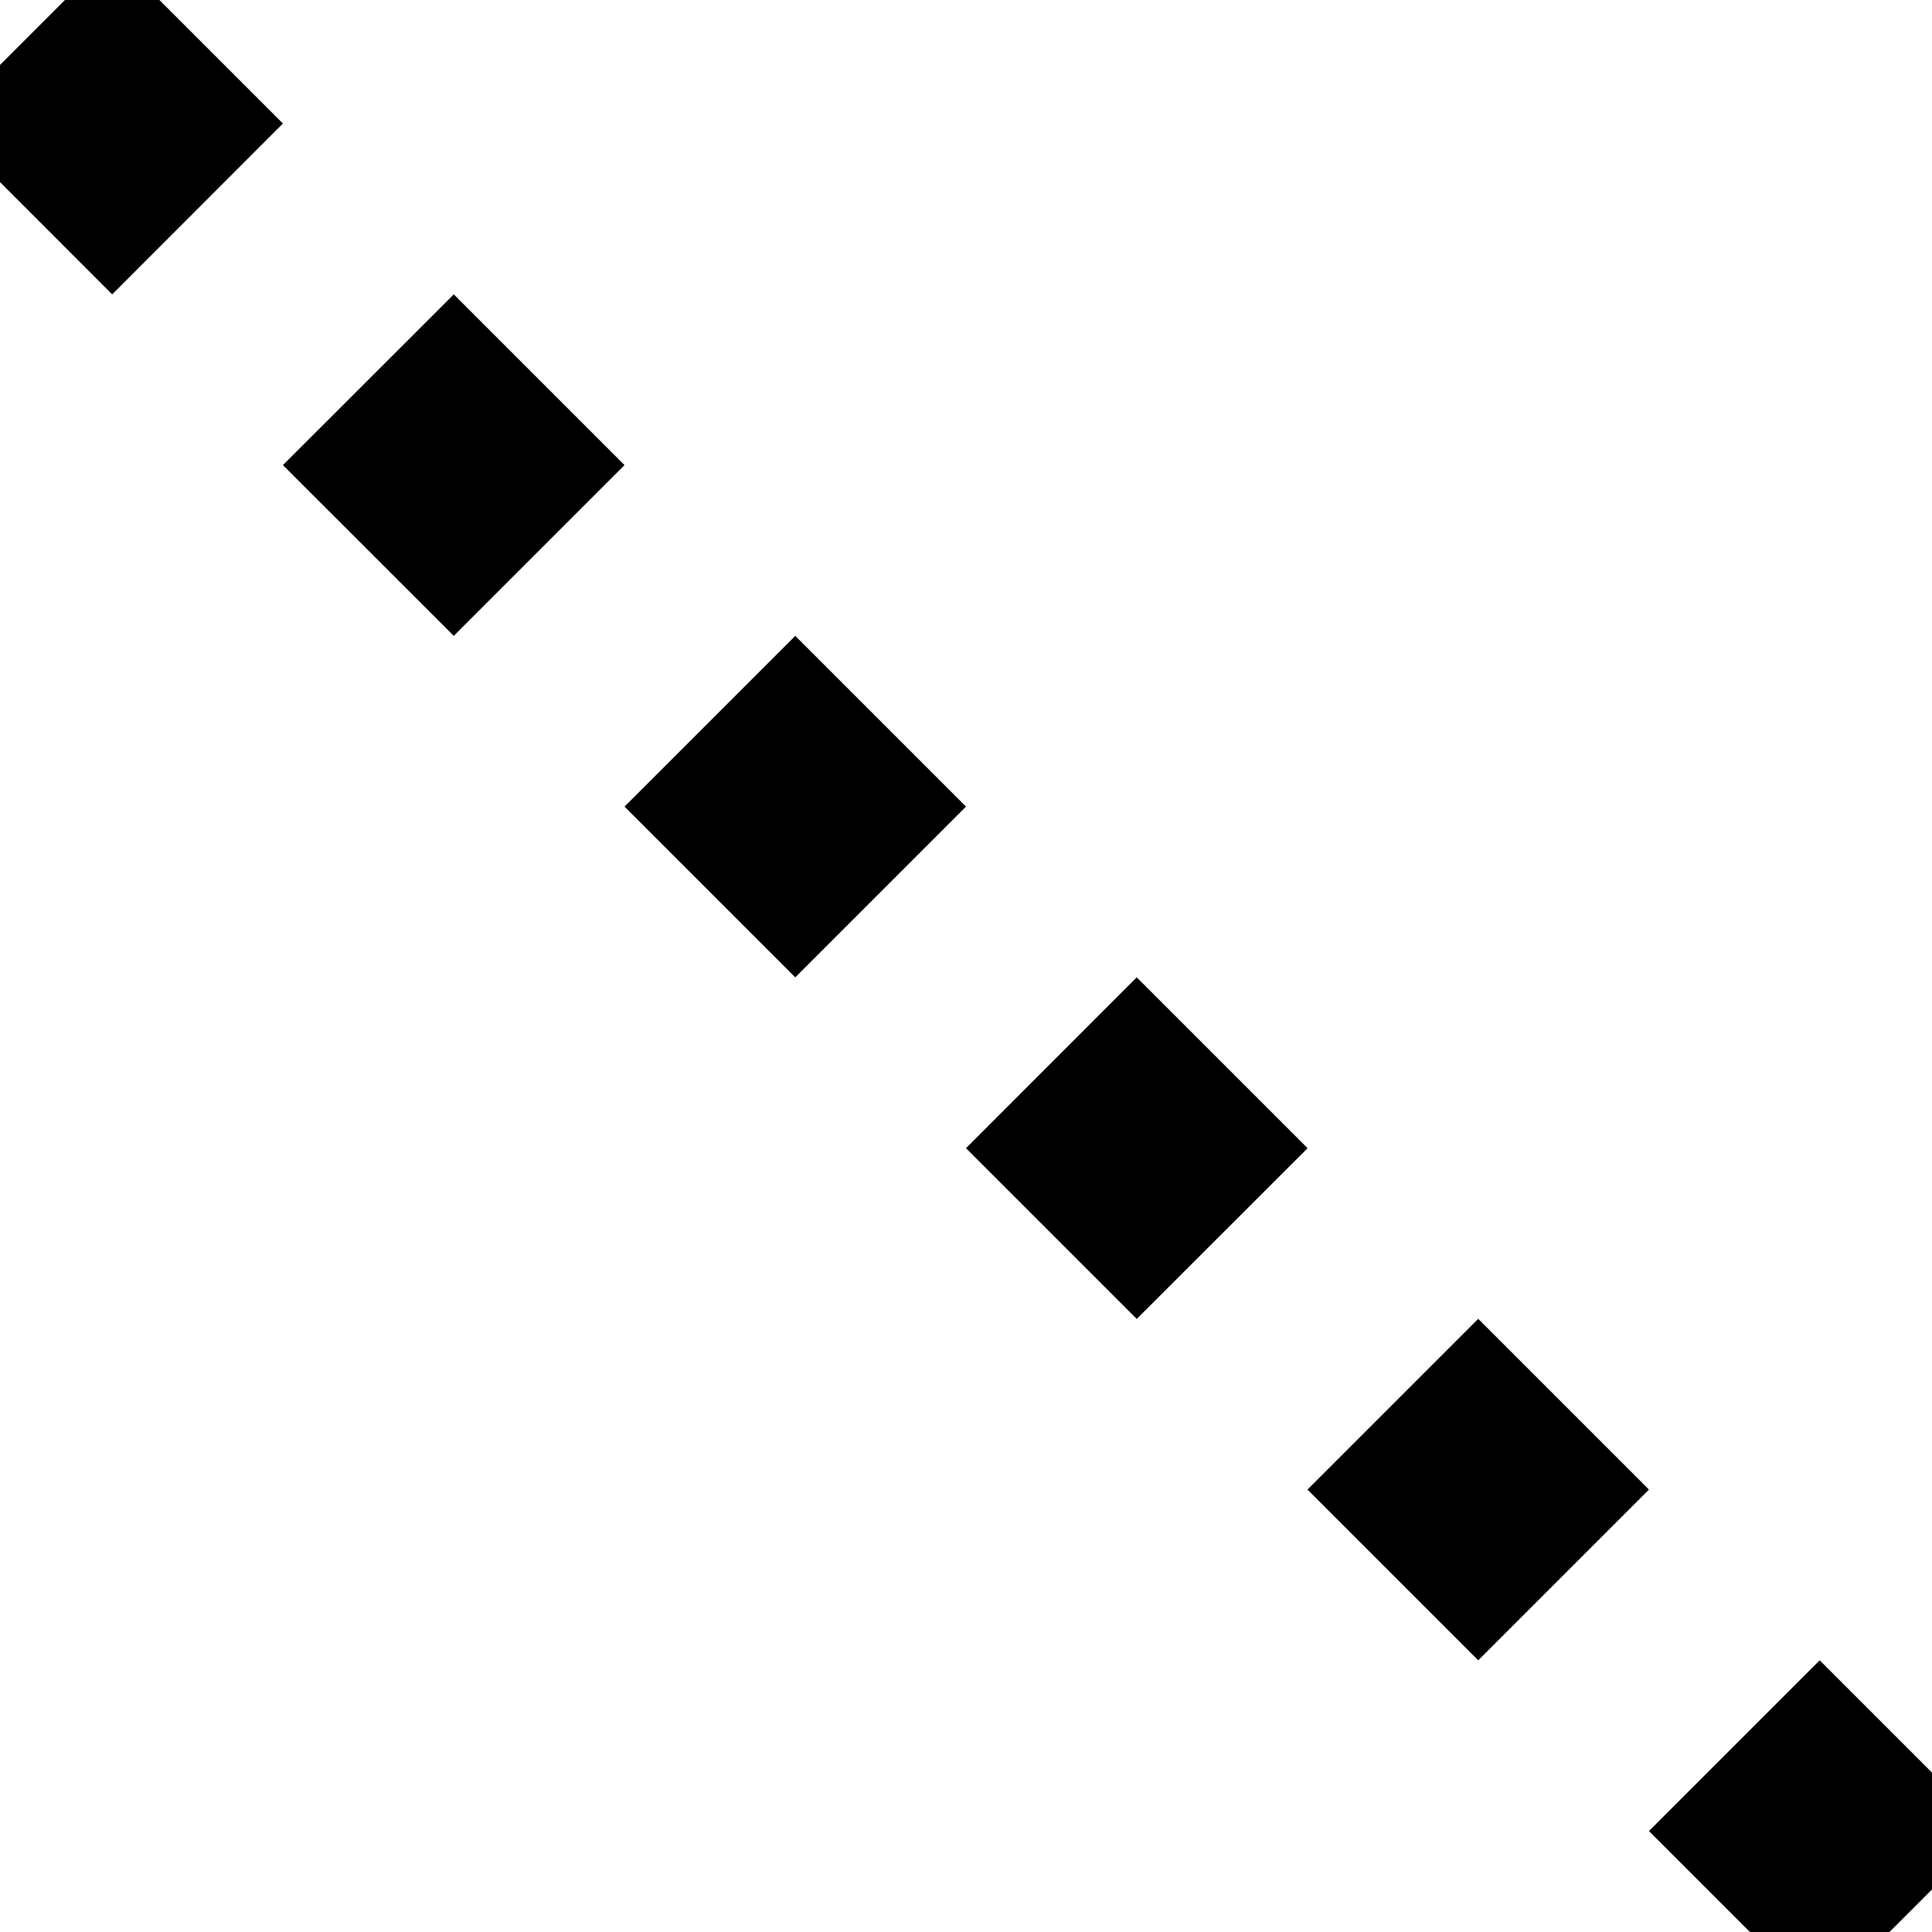
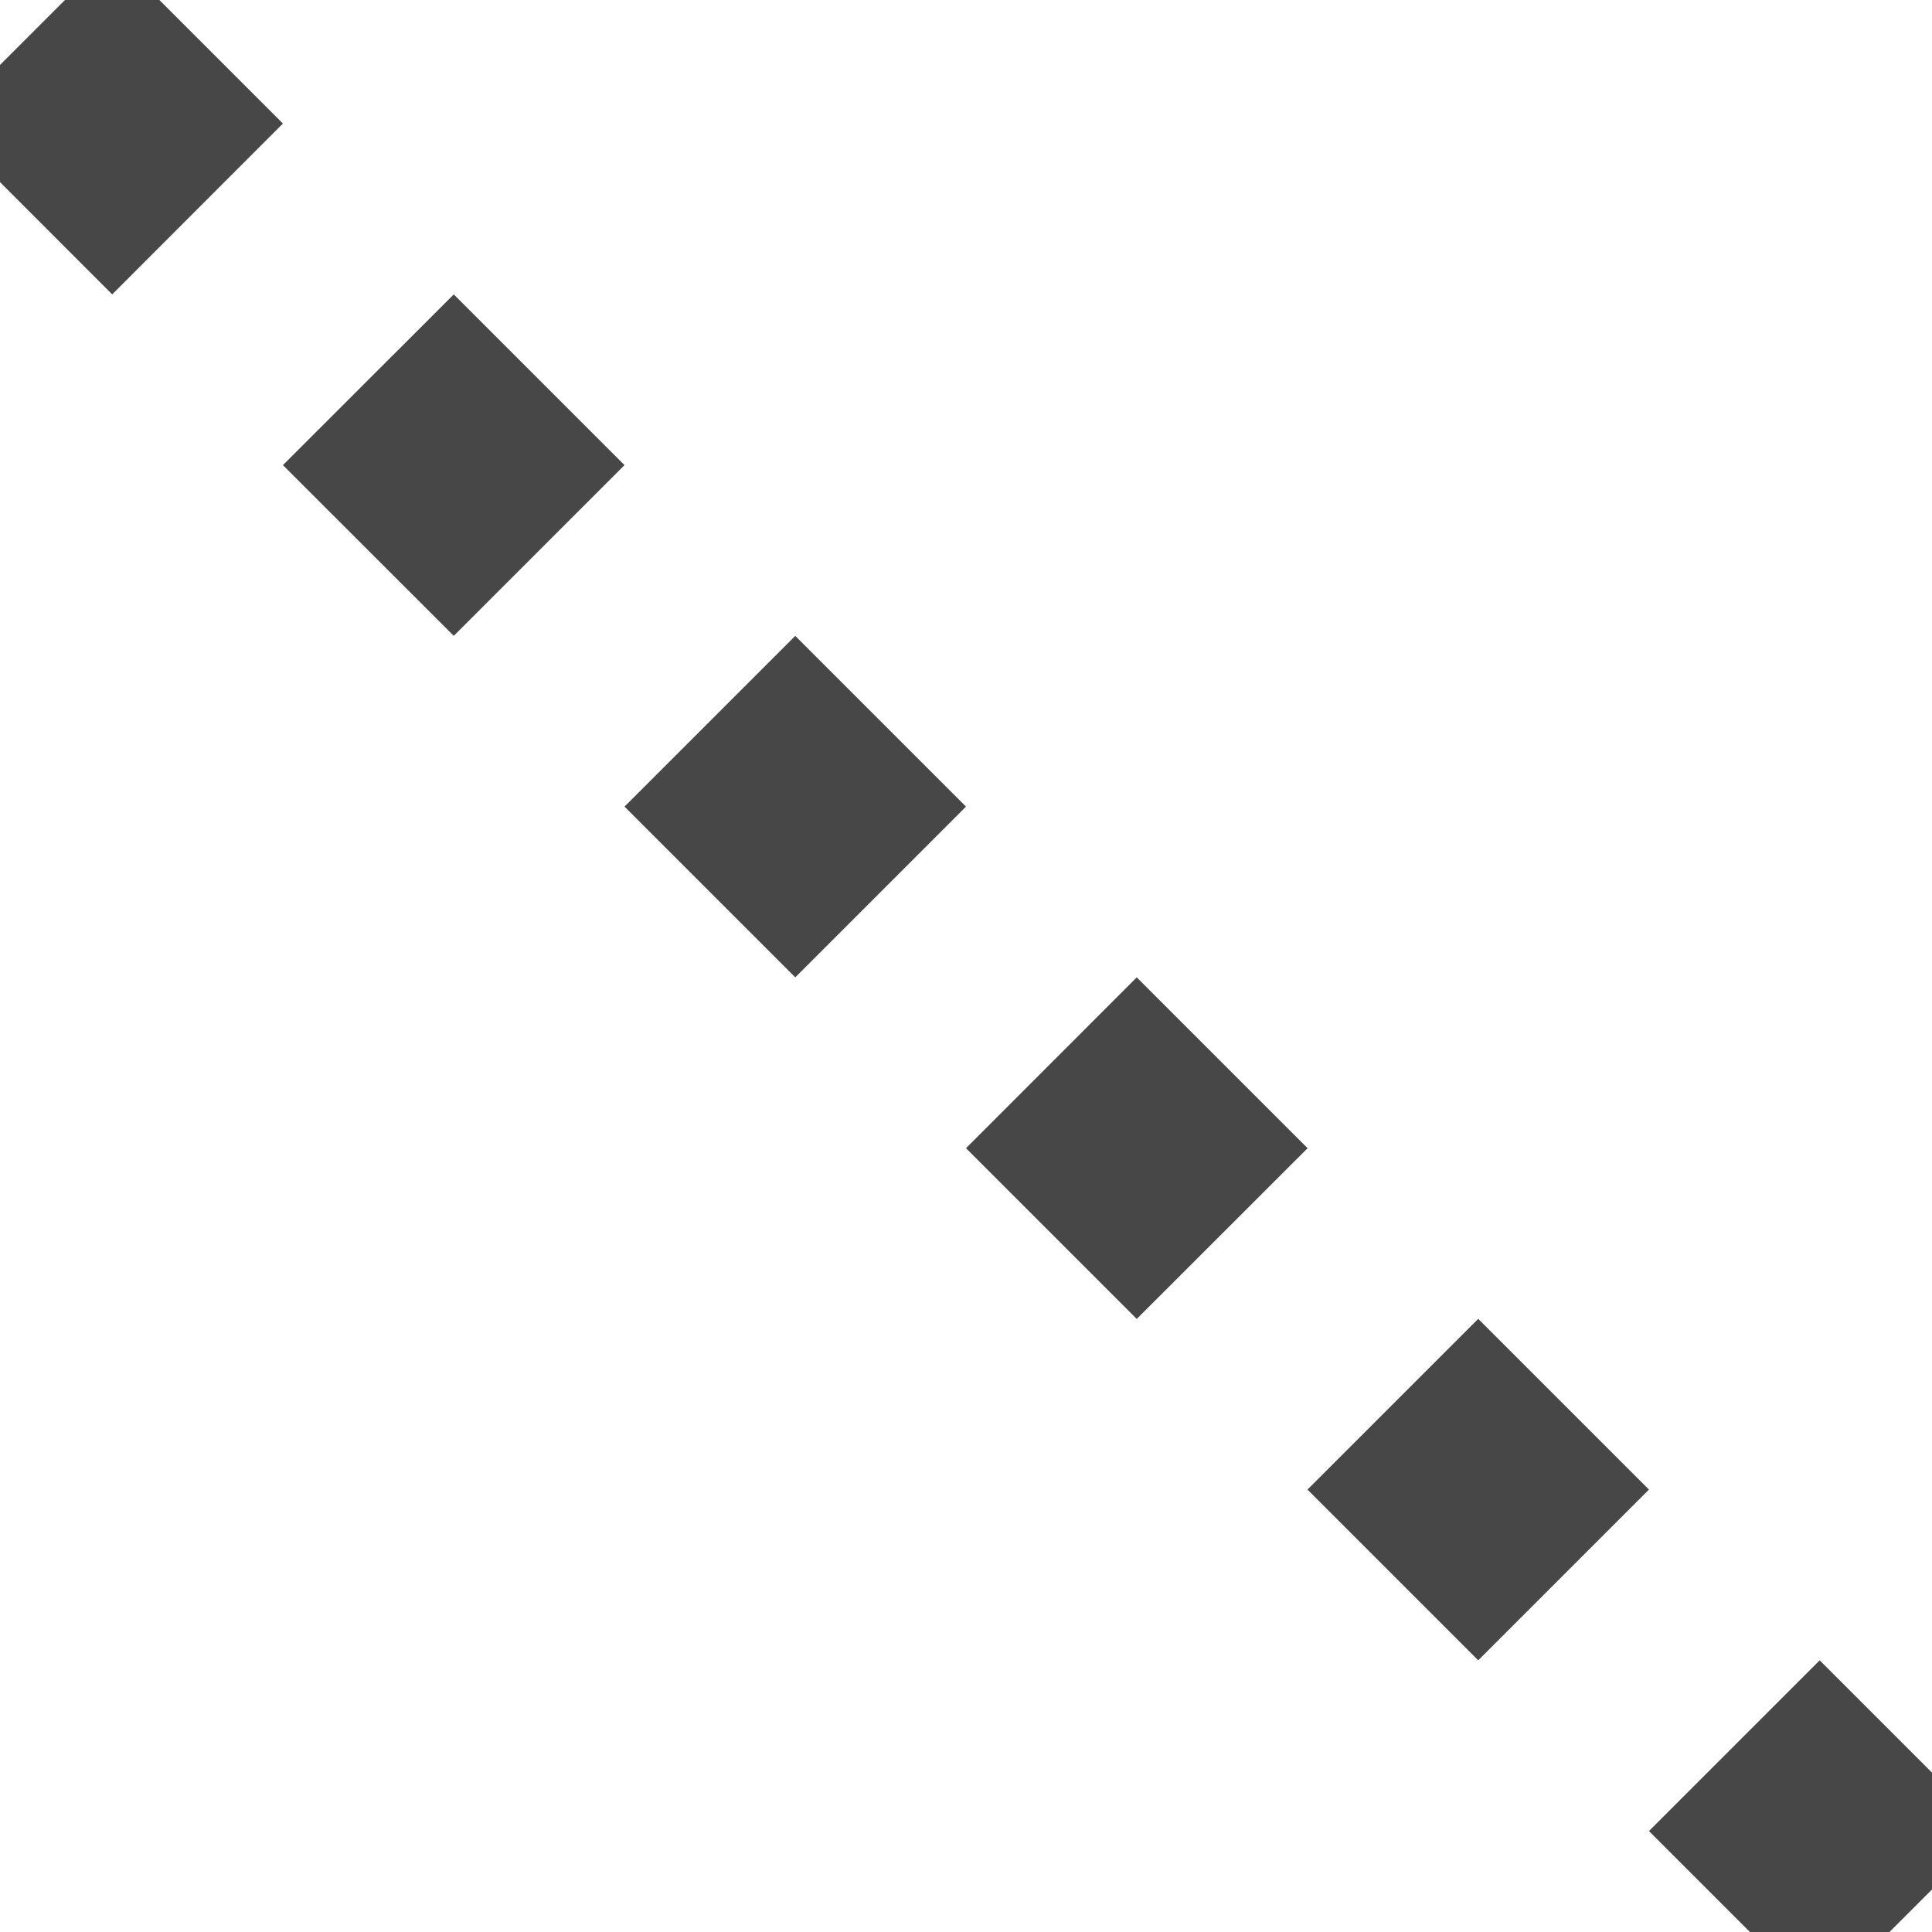
- <svg xmlns="http://www.w3.org/2000/svg" width="16" height="16" version="1.1" id="svg4">
-   <defs id="defs8" />
-   <path id="path104" d="m -7.556,-8.876 -1.414,1.414 1.414,1.414 1.414,-1.414 z m 2.828,2.828 -1.414,1.414 1.414,1.414 1.414,-1.414 z m 2.828,2.828 -1.414,1.414 1.414,1.414 1.414,-1.414 z M 0.929,-0.391 -0.485,1.023 0.929,2.438 2.343,1.023 Z M 3.758,2.438 2.343,3.852 3.758,5.266 5.172,3.852 Z M 6.586,5.266 5.172,6.68 6.586,8.094 8,6.68 Z M 9.414,8.094 8,9.509 9.414,10.923 10.829,9.509 Z m 2.828,2.828 -1.414,1.414 1.414,1.414 1.414,-1.414 z m 2.828,2.828 -1.414,1.414 1.414,1.414 1.414,-1.414 z m 2.828,2.828 -1.414,1.414 1.414,1.414 1.414,-1.414 z m 2.828,2.828 -1.414,1.414 1.414,1.414 1.414,-1.414 z m 2.828,2.828 -1.414,1.414 1.414,1.414 1.414,-1.414 z m 2.828,2.828 -1.414,1.414 1.414,1.414 1.414,-1.414 z" style="stroke-width:2" />
+ <svg version="1.1" width="16" height="16">
+   <path d="M 0.929,-0.391 -0.485,1.023 0.929,2.438 2.343,1.023 Z M 3.758,2.438 2.343,3.852 3.758,5.266 5.172,3.852 Z M 6.586,5.266 5.172,6.68 6.586,8.094 8,6.68 Z M 9.414,8.094 8,9.509 9.414,10.923 10.829,9.509 Z m 2.828,2.828 -1.414,1.414 1.414,1.414 1.414,-1.414 z m 2.828,2.828 -1.414,1.414 1.414,1.414 1.414,-1.414 z" fill="#474747" />
</svg>
